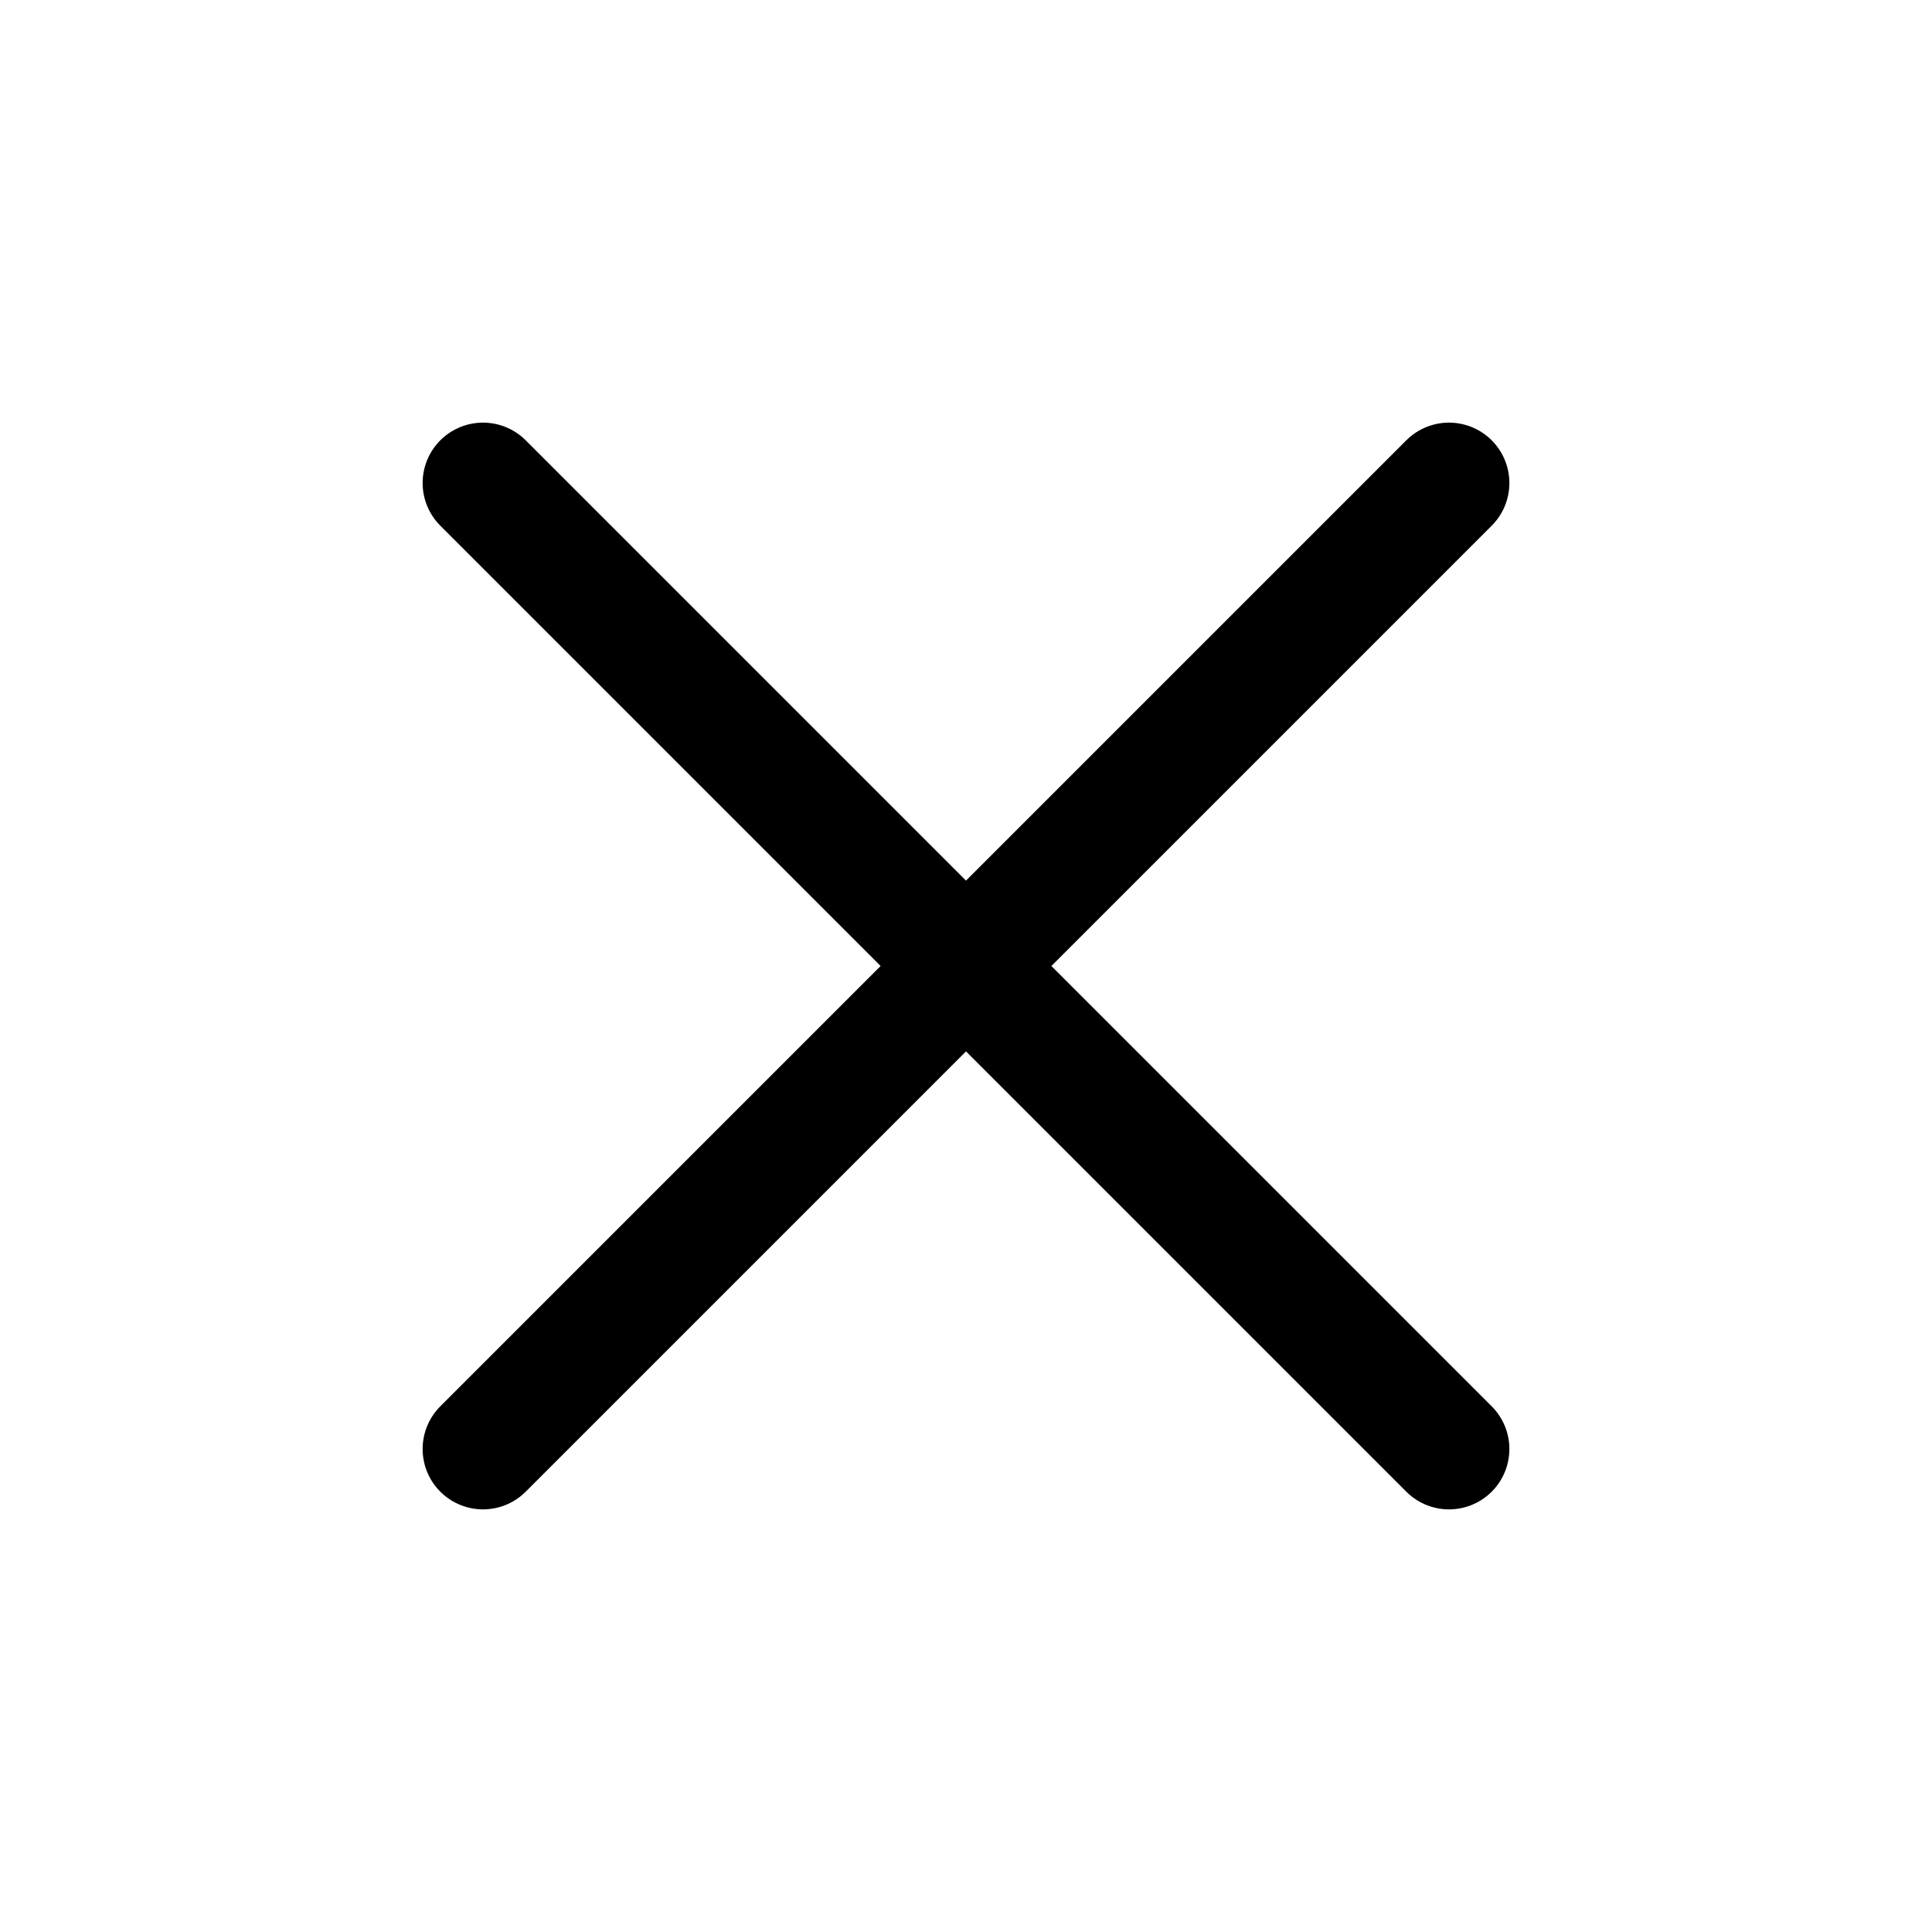
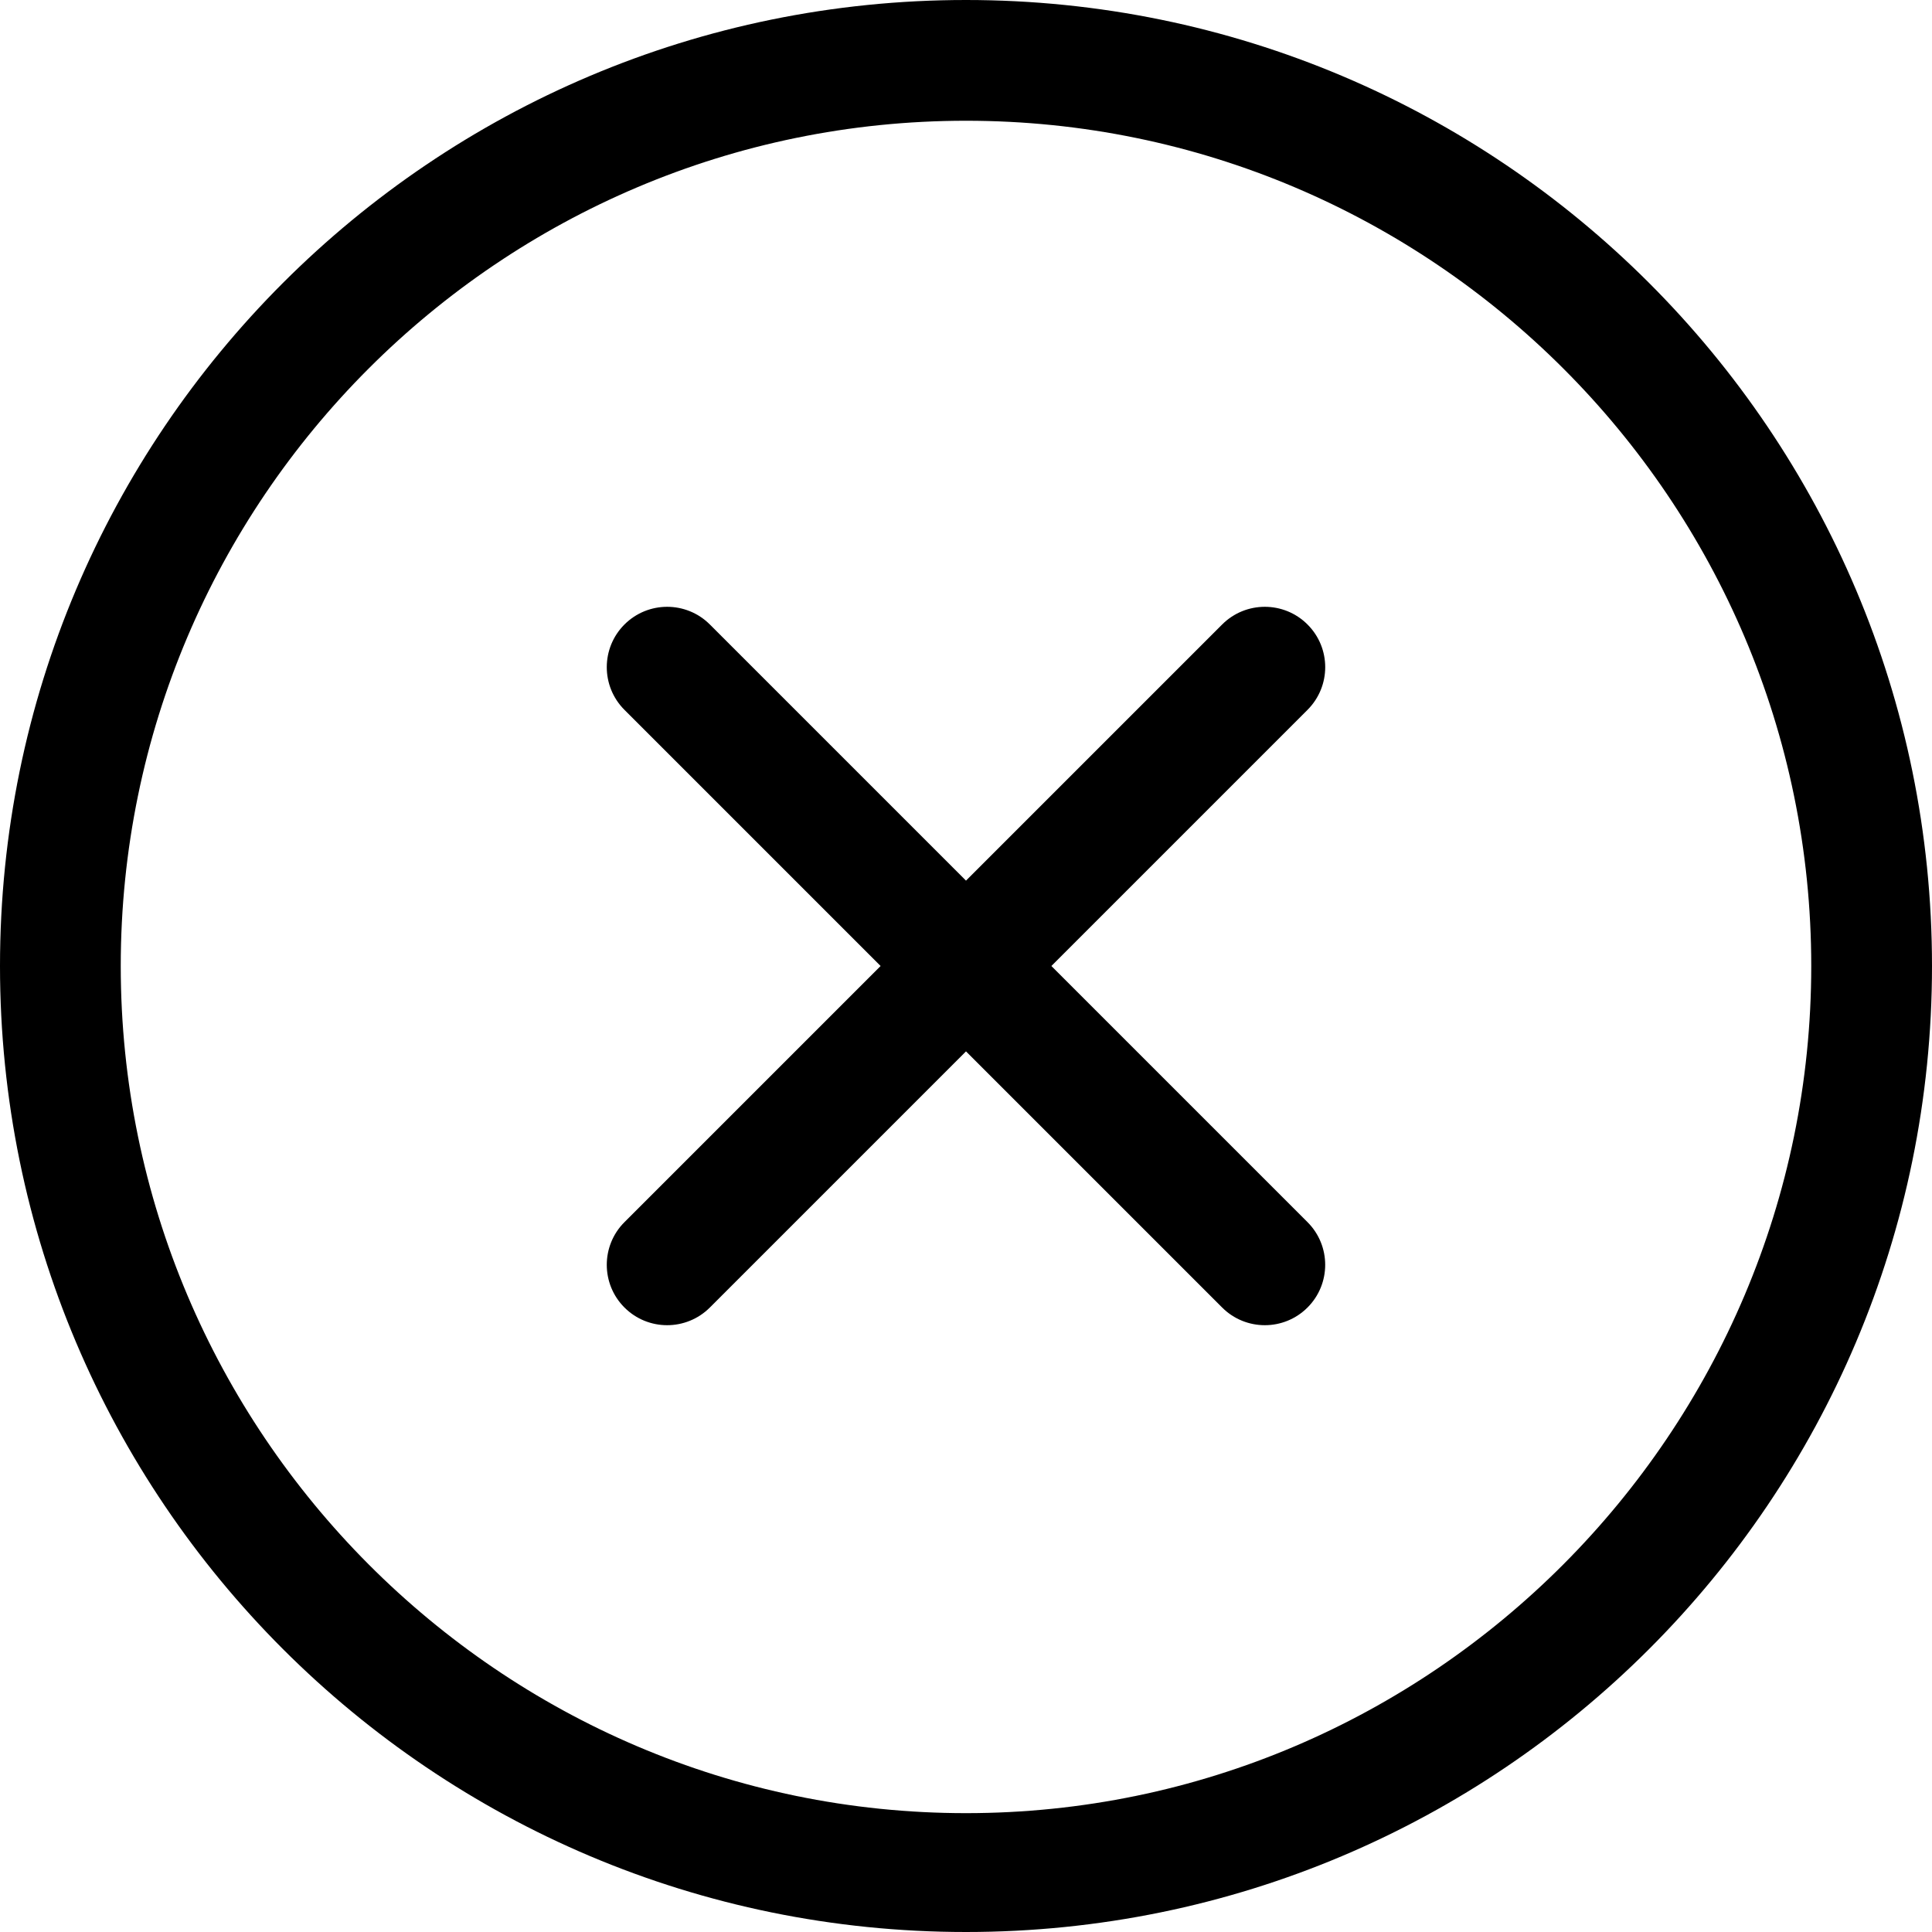
- <svg xmlns="http://www.w3.org/2000/svg" viewBox="0 0 24 24" fill="none" stroke="currentColor" stroke-width="1.5" stroke-linecap="round" stroke-linejoin="round">
-   <path d="M6 6l12 12M18 6 6 18" />
+ <svg xmlns="http://www.w3.org/2000/svg" viewBox="0 0 1024 1024">
+   <path d="M512 0C229.232 0 0 229.232 0 512c0 282.784 229.232 512 512 512 282.784 0 512-229.216 512-512C1024 229.232 794.784 0 512 0zm0 961.008c-247.024 0-448-201.984-448-449.01 0-247.024 200.976-448 448-448s448 200.977 448 448-200.976 449.01-448 449.01zm181.008-630.016c-12.496-12.496-32.752-12.496-45.248 0L512 466.752l-135.76-135.76c-12.496-12.496-32.752-12.496-45.264 0-12.496 12.496-12.496 32.752 0 45.248L466.736 512l-135.76 135.76c-12.496 12.48-12.496 32.769 0 45.249 12.496 12.496 32.752 12.496 45.264 0L512 557.249l135.76 135.76c12.496 12.496 32.752 12.496 45.248 0 12.496-12.48 12.496-32.769 0-45.249L557.248 512l135.76-135.76c12.512-12.512 12.512-32.768 0-45.248z" />
</svg>
